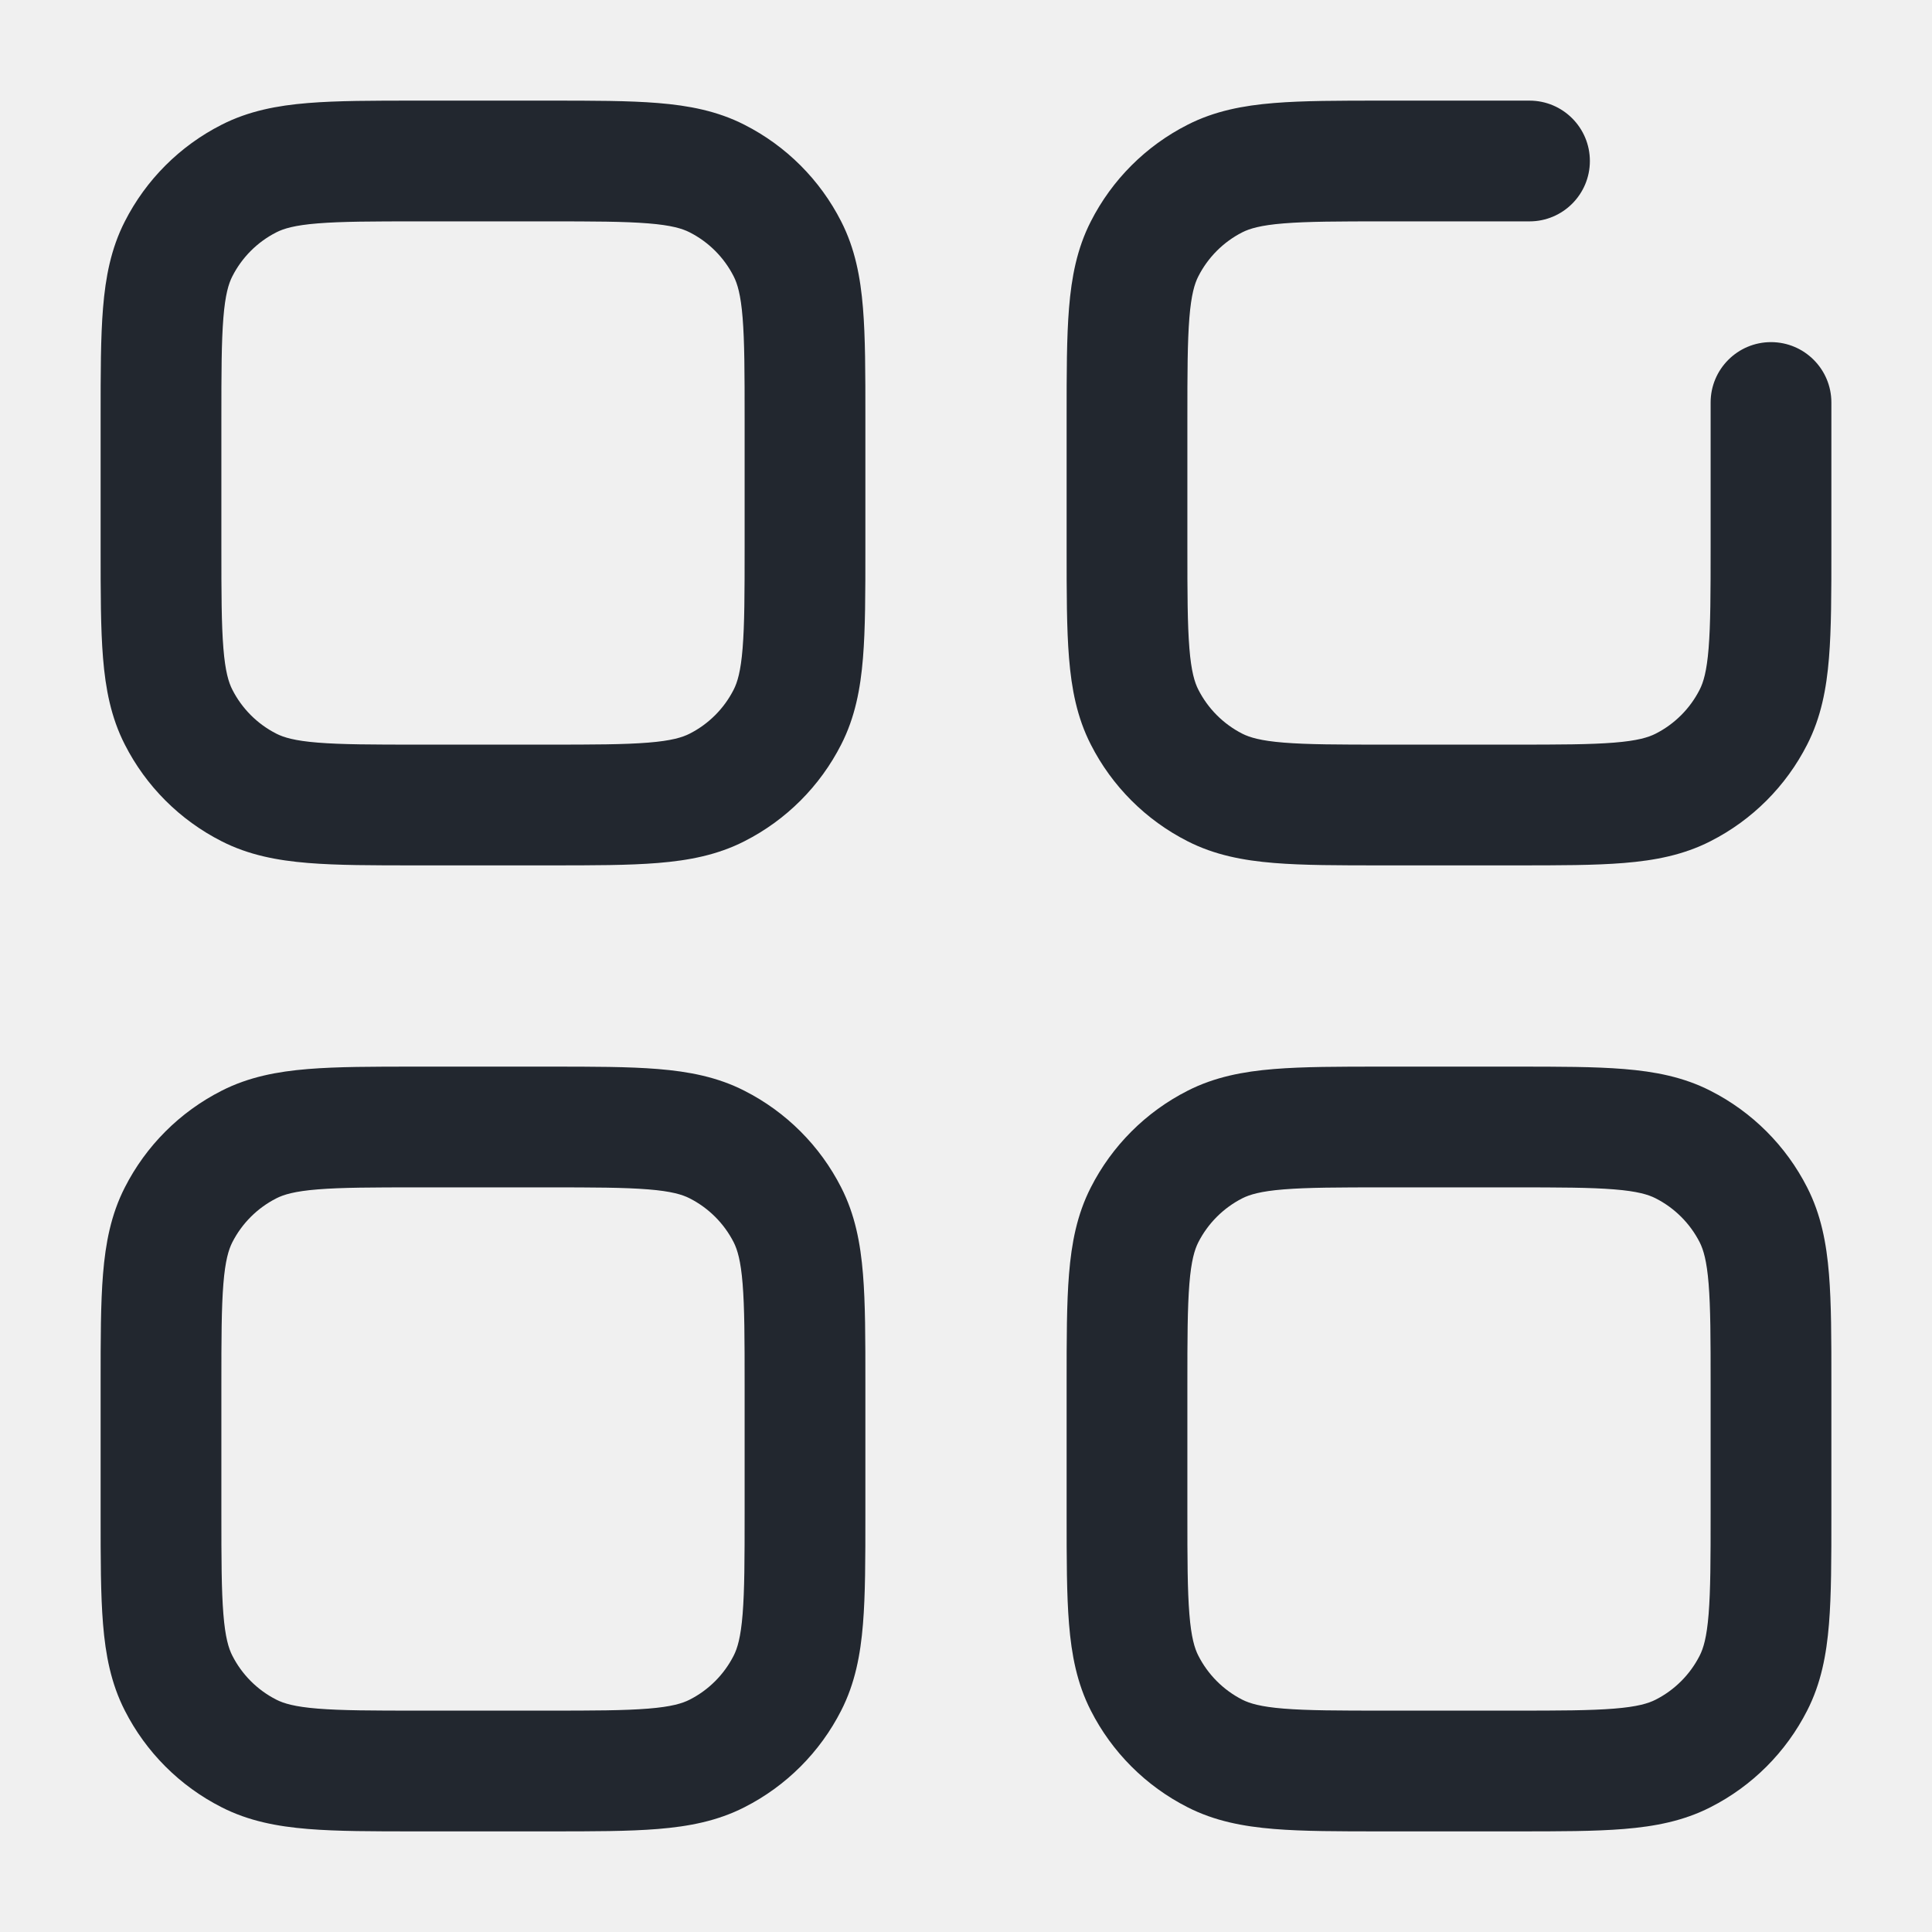
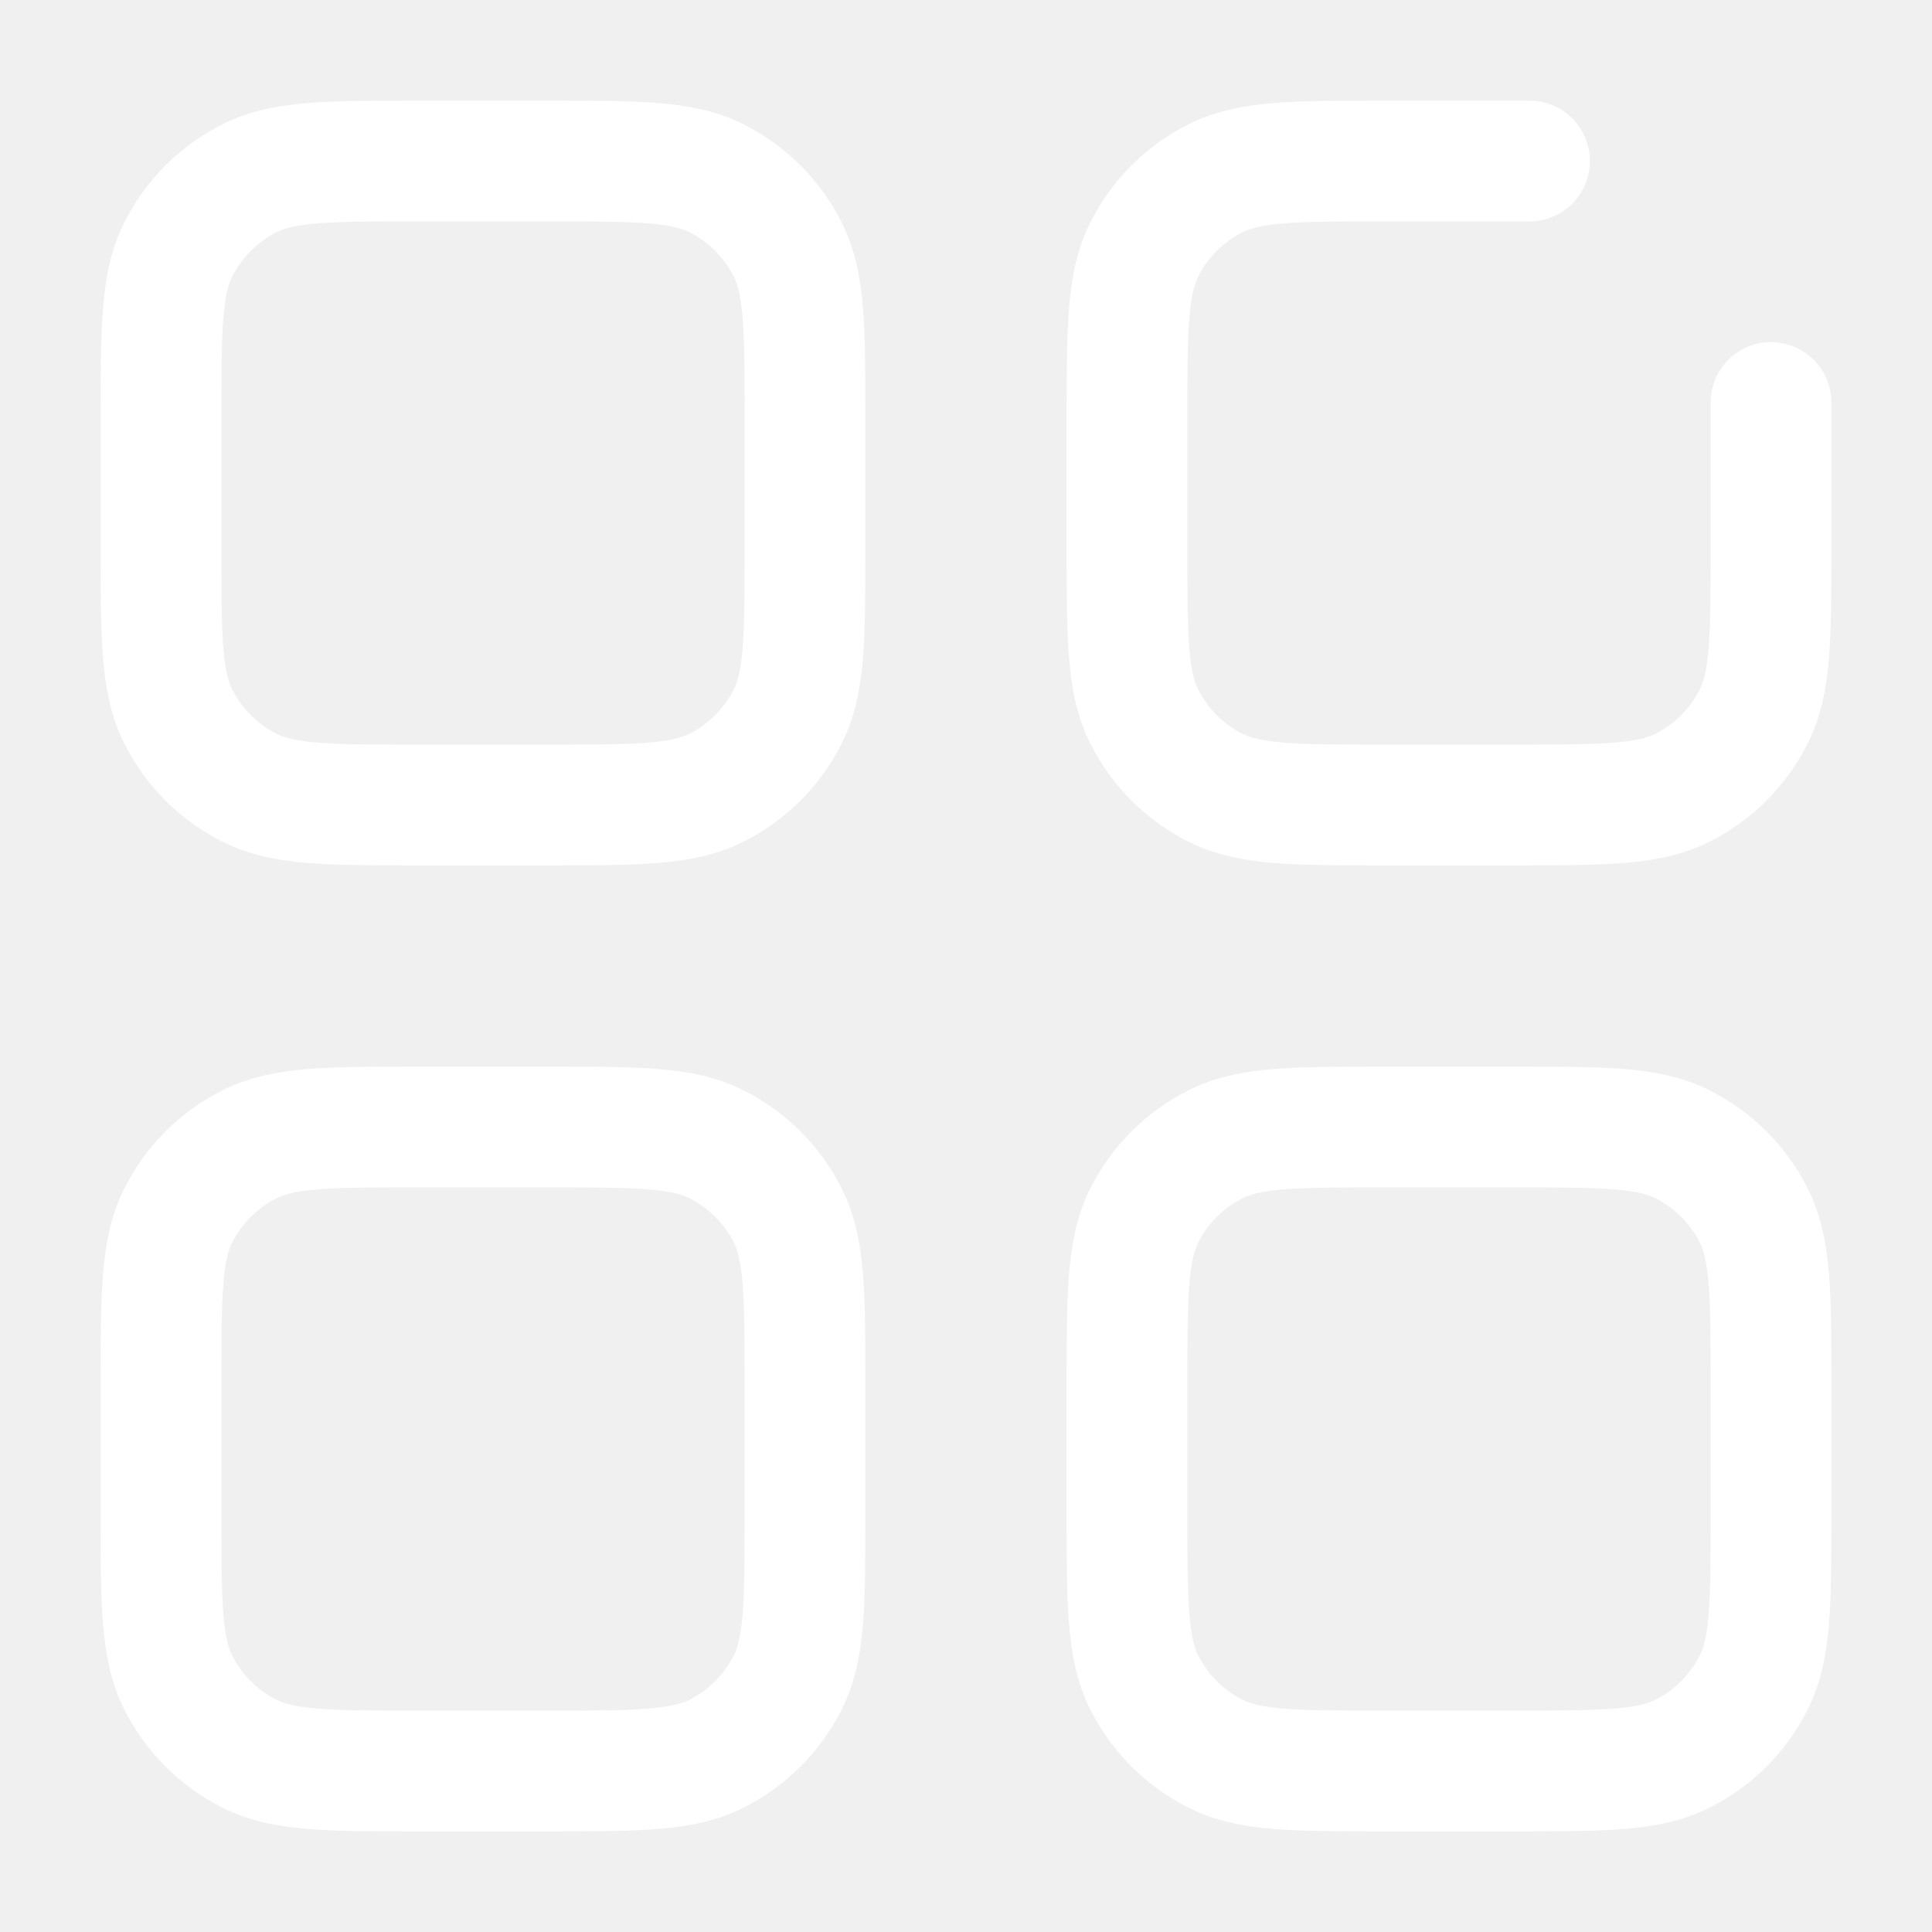
<svg xmlns="http://www.w3.org/2000/svg" width="24" height="24" viewBox="0 0 24 24" fill="none">
-   <path fill-rule="evenodd" clip-rule="evenodd" d="M5.2 1.25L5.17 1.25C4.635 1.25 4.19 1.25 3.825 1.28C3.445 1.311 3.089 1.378 2.752 1.55C2.234 1.813 1.813 2.234 1.55 2.752C1.378 3.089 1.311 3.445 1.28 3.825C1.25 4.19 1.25 4.635 1.25 5.17L1.25 5.2V6.8L1.25 6.83C1.25 7.365 1.25 7.81 1.28 8.175C1.311 8.555 1.378 8.911 1.55 9.248C1.813 9.766 2.234 10.187 2.752 10.45C3.089 10.622 3.445 10.689 3.825 10.72C4.19 10.75 4.635 10.75 5.17 10.75H5.17H5.2H6.8H6.83H6.83C7.365 10.75 7.81 10.75 8.175 10.72C8.555 10.689 8.911 10.622 9.248 10.45C9.766 10.187 10.187 9.766 10.45 9.248C10.622 8.911 10.689 8.555 10.72 8.175C10.75 7.81 10.75 7.365 10.75 6.83V6.83V6.8V5.2V5.17V5.17C10.75 4.635 10.75 4.19 10.72 3.825C10.689 3.445 10.622 3.089 10.45 2.752C10.187 2.234 9.766 1.813 9.248 1.55C8.911 1.378 8.555 1.311 8.175 1.28C7.81 1.25 7.365 1.25 6.83 1.25L6.8 1.25H5.2ZM3.433 2.886C3.523 2.84 3.66 2.798 3.947 2.775C4.243 2.751 4.628 2.75 5.2 2.75H6.8C7.372 2.75 7.757 2.751 8.053 2.775C8.34 2.798 8.477 2.84 8.567 2.886C8.803 3.006 8.994 3.197 9.114 3.433C9.16 3.523 9.202 3.66 9.225 3.947C9.249 4.243 9.25 4.628 9.25 5.2V6.8C9.25 7.372 9.249 7.757 9.225 8.053C9.202 8.34 9.16 8.477 9.114 8.567C8.994 8.803 8.803 8.994 8.567 9.114C8.477 9.16 8.34 9.202 8.053 9.225C7.757 9.249 7.372 9.25 6.8 9.25H5.2C4.628 9.25 4.243 9.249 3.947 9.225C3.66 9.202 3.523 9.16 3.433 9.114C3.197 8.994 3.006 8.803 2.886 8.567C2.84 8.477 2.798 8.34 2.775 8.053C2.751 7.757 2.75 7.372 2.75 6.8V5.2C2.75 4.628 2.751 4.243 2.775 3.947C2.798 3.66 2.84 3.523 2.886 3.433C3.006 3.197 3.197 3.006 3.433 2.886ZM17.2 1.25L17.17 1.25C16.635 1.25 16.19 1.25 15.825 1.28C15.445 1.311 15.089 1.378 14.752 1.55C14.234 1.813 13.813 2.234 13.55 2.752C13.378 3.089 13.311 3.445 13.28 3.825C13.25 4.19 13.25 4.635 13.25 5.17V5.2V6.8V6.83C13.25 7.365 13.25 7.81 13.28 8.175C13.311 8.555 13.378 8.911 13.55 9.248C13.813 9.766 14.234 10.187 14.752 10.45C15.089 10.622 15.445 10.689 15.825 10.72C16.189 10.75 16.635 10.75 17.169 10.75H17.169H17.2H18.8H18.831H18.831C19.365 10.75 19.81 10.75 20.175 10.72C20.555 10.689 20.911 10.622 21.248 10.45C21.766 10.187 22.187 9.766 22.45 9.248C22.622 8.911 22.689 8.555 22.72 8.175C22.75 7.81 22.75 7.365 22.75 6.831V6.83V6.8V5.5V5C22.75 4.586 22.414 4.25 22 4.25C21.586 4.25 21.25 4.586 21.25 5V5.5V6.8C21.25 7.372 21.249 7.757 21.225 8.053C21.202 8.34 21.16 8.477 21.114 8.567C20.994 8.803 20.803 8.994 20.567 9.114C20.477 9.16 20.34 9.202 20.052 9.225C19.757 9.249 19.372 9.25 18.8 9.25H17.2C16.628 9.25 16.243 9.249 15.947 9.225C15.66 9.202 15.523 9.16 15.432 9.114C15.197 8.994 15.006 8.803 14.886 8.567C14.84 8.477 14.798 8.34 14.775 8.053C14.751 7.757 14.75 7.372 14.75 6.8V5.2C14.75 4.628 14.751 4.243 14.775 3.947C14.798 3.66 14.84 3.523 14.886 3.433C15.006 3.197 15.197 3.006 15.432 2.886C15.523 2.84 15.66 2.798 15.947 2.775C16.243 2.751 16.628 2.75 17.2 2.75H18.5H19C19.414 2.75 19.75 2.414 19.75 2C19.75 1.586 19.414 1.25 19 1.25H18.5H17.2ZM5.17 13.25H5.2H6.8H6.83C7.365 13.25 7.81 13.25 8.175 13.28C8.555 13.311 8.911 13.378 9.248 13.55C9.766 13.813 10.187 14.234 10.45 14.752C10.622 15.089 10.689 15.445 10.72 15.825C10.75 16.189 10.75 16.635 10.75 17.169V17.169V17.2V18.8V18.831V18.831C10.75 19.365 10.75 19.811 10.72 20.175C10.689 20.555 10.622 20.911 10.45 21.248C10.187 21.766 9.766 22.187 9.248 22.45C8.911 22.622 8.555 22.689 8.175 22.72C7.81 22.75 7.365 22.75 6.831 22.75H6.83H6.8H5.2H5.17H5.169C4.635 22.75 4.19 22.75 3.825 22.72C3.445 22.689 3.089 22.622 2.752 22.45C2.234 22.187 1.813 21.766 1.55 21.248C1.378 20.911 1.311 20.555 1.28 20.175C1.25 19.81 1.25 19.365 1.25 18.83L1.25 18.8V17.2L1.25 17.17C1.25 16.635 1.25 16.19 1.28 15.825C1.311 15.445 1.378 15.089 1.55 14.752C1.813 14.234 2.234 13.813 2.752 13.55C3.089 13.378 3.445 13.311 3.825 13.28C4.19 13.25 4.635 13.25 5.17 13.25ZM3.947 14.775C3.66 14.798 3.523 14.84 3.433 14.886C3.197 15.006 3.006 15.197 2.886 15.432C2.84 15.523 2.798 15.66 2.775 15.947C2.751 16.243 2.75 16.628 2.75 17.2V18.8C2.75 19.372 2.751 19.757 2.775 20.052C2.798 20.34 2.84 20.477 2.886 20.567C3.006 20.803 3.197 20.994 3.433 21.114C3.523 21.16 3.66 21.202 3.947 21.225C4.243 21.249 4.628 21.25 5.2 21.25H6.8C7.372 21.25 7.757 21.249 8.053 21.225C8.34 21.202 8.477 21.16 8.567 21.114C8.803 20.994 8.994 20.803 9.114 20.567C9.16 20.477 9.202 20.34 9.225 20.052C9.249 19.757 9.25 19.372 9.25 18.8V17.2C9.25 16.628 9.249 16.243 9.225 15.947C9.202 15.66 9.16 15.523 9.114 15.432C8.994 15.197 8.803 15.006 8.567 14.886C8.477 14.84 8.34 14.798 8.053 14.775C7.757 14.751 7.372 14.75 6.8 14.75H5.2C4.628 14.75 4.243 14.751 3.947 14.775ZM17.2 13.25H17.17C16.635 13.25 16.19 13.25 15.825 13.28C15.445 13.311 15.089 13.378 14.752 13.55C14.234 13.813 13.813 14.234 13.55 14.752C13.378 15.089 13.311 15.445 13.28 15.825C13.25 16.19 13.25 16.635 13.25 17.17V17.2V18.8V18.83C13.25 19.365 13.25 19.81 13.28 20.175C13.311 20.555 13.378 20.911 13.55 21.248C13.813 21.766 14.234 22.187 14.752 22.45C15.089 22.622 15.445 22.689 15.825 22.72C16.189 22.75 16.635 22.75 17.169 22.75H17.169H17.2H18.8H18.831H18.831C19.365 22.75 19.811 22.75 20.175 22.72C20.555 22.689 20.911 22.622 21.248 22.45C21.766 22.187 22.187 21.766 22.45 21.248C22.622 20.911 22.689 20.555 22.72 20.175C22.75 19.811 22.75 19.365 22.75 18.831V18.831V18.8V17.2V17.169V17.169C22.75 16.635 22.75 16.189 22.72 15.825C22.689 15.445 22.622 15.089 22.45 14.752C22.187 14.234 21.766 13.813 21.248 13.55C20.911 13.378 20.555 13.311 20.175 13.28C19.81 13.25 19.365 13.25 18.83 13.25H18.8H17.2ZM15.432 14.886C15.523 14.84 15.66 14.798 15.947 14.775C16.243 14.751 16.628 14.75 17.2 14.75H18.8C19.372 14.75 19.757 14.751 20.052 14.775C20.34 14.798 20.477 14.84 20.567 14.886C20.803 15.006 20.994 15.197 21.114 15.432C21.16 15.523 21.202 15.66 21.225 15.947C21.249 16.243 21.25 16.628 21.25 17.2V18.8C21.25 19.372 21.249 19.757 21.225 20.052C21.202 20.34 21.16 20.477 21.114 20.567C20.994 20.803 20.803 20.994 20.567 21.114C20.477 21.16 20.34 21.202 20.052 21.225C19.757 21.249 19.372 21.25 18.8 21.25H17.2C16.628 21.25 16.243 21.249 15.947 21.225C15.66 21.202 15.523 21.16 15.432 21.114C15.197 20.994 15.006 20.803 14.886 20.567C14.84 20.477 14.798 20.34 14.775 20.052C14.751 19.757 14.75 19.372 14.75 18.8V17.2C14.75 16.628 14.751 16.243 14.775 15.947C14.798 15.66 14.84 15.523 14.886 15.432C15.006 15.197 15.197 15.006 15.432 14.886Z" fill="#22272F" />
+   <path fill-rule="evenodd" clip-rule="evenodd" d="M5.2 1.25L5.17 1.25C4.635 1.25 4.19 1.25 3.825 1.28C3.445 1.311 3.089 1.378 2.752 1.55C2.234 1.813 1.813 2.234 1.55 2.752C1.378 3.089 1.311 3.445 1.28 3.825C1.25 4.19 1.25 4.635 1.25 5.17L1.25 5.2V6.8L1.25 6.83C1.25 7.365 1.25 7.81 1.28 8.175C1.311 8.555 1.378 8.911 1.55 9.248C1.813 9.766 2.234 10.187 2.752 10.45C3.089 10.622 3.445 10.689 3.825 10.72C4.19 10.75 4.635 10.75 5.17 10.75H5.17H5.2H6.8H6.83H6.83C7.365 10.75 7.81 10.75 8.175 10.72C8.555 10.689 8.911 10.622 9.248 10.45C9.766 10.187 10.187 9.766 10.45 9.248C10.622 8.911 10.689 8.555 10.72 8.175C10.75 7.81 10.75 7.365 10.75 6.83V6.83V6.8V5.2V5.17V5.17C10.75 4.635 10.75 4.19 10.72 3.825C10.689 3.445 10.622 3.089 10.45 2.752C10.187 2.234 9.766 1.813 9.248 1.55C8.911 1.378 8.555 1.311 8.175 1.28C7.81 1.25 7.365 1.25 6.83 1.25L6.8 1.25H5.2ZM3.433 2.886C3.523 2.84 3.66 2.798 3.947 2.775C4.243 2.751 4.628 2.75 5.2 2.75H6.8C7.372 2.75 7.757 2.751 8.053 2.775C8.34 2.798 8.477 2.84 8.567 2.886C8.803 3.006 8.994 3.197 9.114 3.433C9.16 3.523 9.202 3.66 9.225 3.947C9.249 4.243 9.25 4.628 9.25 5.2V6.8C9.25 7.372 9.249 7.757 9.225 8.053C9.202 8.34 9.16 8.477 9.114 8.567C8.994 8.803 8.803 8.994 8.567 9.114C8.477 9.16 8.34 9.202 8.053 9.225C7.757 9.249 7.372 9.25 6.8 9.25H5.2C4.628 9.25 4.243 9.249 3.947 9.225C3.66 9.202 3.523 9.16 3.433 9.114C3.197 8.994 3.006 8.803 2.886 8.567C2.84 8.477 2.798 8.34 2.775 8.053C2.751 7.757 2.75 7.372 2.75 6.8V5.2C2.75 4.628 2.751 4.243 2.775 3.947C2.798 3.66 2.84 3.523 2.886 3.433C3.006 3.197 3.197 3.006 3.433 2.886ZM17.2 1.25L17.17 1.25C16.635 1.25 16.19 1.25 15.825 1.28C15.445 1.311 15.089 1.378 14.752 1.55C14.234 1.813 13.813 2.234 13.55 2.752C13.378 3.089 13.311 3.445 13.28 3.825C13.25 4.19 13.25 4.635 13.25 5.17V5.2V6.8V6.83C13.25 7.365 13.25 7.81 13.28 8.175C13.311 8.555 13.378 8.911 13.55 9.248C13.813 9.766 14.234 10.187 14.752 10.45C15.089 10.622 15.445 10.689 15.825 10.72C16.189 10.75 16.635 10.75 17.169 10.75H17.169H17.2H18.8H18.831H18.831C19.365 10.75 19.81 10.75 20.175 10.72C20.555 10.689 20.911 10.622 21.248 10.45C21.766 10.187 22.187 9.766 22.45 9.248C22.622 8.911 22.689 8.555 22.72 8.175C22.75 7.81 22.75 7.365 22.75 6.831V6.83V6.8V5.5V5C22.75 4.586 22.414 4.25 22 4.25C21.586 4.25 21.25 4.586 21.25 5V5.5V6.8C21.25 7.372 21.249 7.757 21.225 8.053C21.202 8.34 21.16 8.477 21.114 8.567C20.994 8.803 20.803 8.994 20.567 9.114C20.477 9.16 20.34 9.202 20.052 9.225C19.757 9.249 19.372 9.25 18.8 9.25H17.2C16.628 9.25 16.243 9.249 15.947 9.225C15.66 9.202 15.523 9.16 15.432 9.114C15.197 8.994 15.006 8.803 14.886 8.567C14.84 8.477 14.798 8.34 14.775 8.053C14.751 7.757 14.75 7.372 14.75 6.8V5.2C14.75 4.628 14.751 4.243 14.775 3.947C14.798 3.66 14.84 3.523 14.886 3.433C15.006 3.197 15.197 3.006 15.432 2.886C15.523 2.84 15.66 2.798 15.947 2.775C16.243 2.751 16.628 2.75 17.2 2.75H18.5H19C19.414 2.75 19.75 2.414 19.75 2C19.75 1.586 19.414 1.25 19 1.25H18.5H17.2ZM5.17 13.25H5.2H6.8H6.83C7.365 13.25 7.81 13.25 8.175 13.28C8.555 13.311 8.911 13.378 9.248 13.55C9.766 13.813 10.187 14.234 10.45 14.752C10.622 15.089 10.689 15.445 10.72 15.825C10.75 16.189 10.75 16.635 10.75 17.169V17.169V17.2V18.8V18.831V18.831C10.75 19.365 10.75 19.811 10.72 20.175C10.689 20.555 10.622 20.911 10.45 21.248C10.187 21.766 9.766 22.187 9.248 22.45C8.911 22.622 8.555 22.689 8.175 22.72C7.81 22.75 7.365 22.75 6.831 22.75H6.83H6.8H5.2H5.17H5.169C4.635 22.75 4.19 22.75 3.825 22.72C3.445 22.689 3.089 22.622 2.752 22.45C2.234 22.187 1.813 21.766 1.55 21.248C1.378 20.911 1.311 20.555 1.28 20.175C1.25 19.81 1.25 19.365 1.25 18.83L1.25 18.8V17.2L1.25 17.17C1.25 16.635 1.25 16.19 1.28 15.825C1.311 15.445 1.378 15.089 1.55 14.752C1.813 14.234 2.234 13.813 2.752 13.55C3.089 13.378 3.445 13.311 3.825 13.28C4.19 13.25 4.635 13.25 5.17 13.25ZM3.947 14.775C3.66 14.798 3.523 14.84 3.433 14.886C3.197 15.006 3.006 15.197 2.886 15.432C2.84 15.523 2.798 15.66 2.775 15.947C2.751 16.243 2.75 16.628 2.75 17.2V18.8C2.75 19.372 2.751 19.757 2.775 20.052C2.798 20.34 2.84 20.477 2.886 20.567C3.006 20.803 3.197 20.994 3.433 21.114C3.523 21.16 3.66 21.202 3.947 21.225C4.243 21.249 4.628 21.25 5.2 21.25H6.8C7.372 21.25 7.757 21.249 8.053 21.225C8.34 21.202 8.477 21.16 8.567 21.114C8.803 20.994 8.994 20.803 9.114 20.567C9.16 20.477 9.202 20.34 9.225 20.052C9.249 19.757 9.25 19.372 9.25 18.8V17.2C9.25 16.628 9.249 16.243 9.225 15.947C9.202 15.66 9.16 15.523 9.114 15.432C8.994 15.197 8.803 15.006 8.567 14.886C8.477 14.84 8.34 14.798 8.053 14.775C7.757 14.751 7.372 14.75 6.8 14.75H5.2C4.628 14.75 4.243 14.751 3.947 14.775ZM17.2 13.25H17.17C16.635 13.25 16.19 13.25 15.825 13.28C15.445 13.311 15.089 13.378 14.752 13.55C14.234 13.813 13.813 14.234 13.55 14.752C13.378 15.089 13.311 15.445 13.28 15.825C13.25 16.19 13.25 16.635 13.25 17.17V17.2V18.8V18.83C13.25 19.365 13.25 19.81 13.28 20.175C13.311 20.555 13.378 20.911 13.55 21.248C13.813 21.766 14.234 22.187 14.752 22.45C15.089 22.622 15.445 22.689 15.825 22.72C16.189 22.75 16.635 22.75 17.169 22.75H17.169H17.2H18.8H18.831H18.831C19.365 22.75 19.811 22.75 20.175 22.72C20.555 22.689 20.911 22.622 21.248 22.45C21.766 22.187 22.187 21.766 22.45 21.248C22.622 20.911 22.689 20.555 22.72 20.175C22.75 19.811 22.75 19.365 22.75 18.831V18.831V18.8V17.2V17.169V17.169C22.75 16.635 22.75 16.189 22.72 15.825C22.689 15.445 22.622 15.089 22.45 14.752C22.187 14.234 21.766 13.813 21.248 13.55C20.911 13.378 20.555 13.311 20.175 13.28C19.81 13.25 19.365 13.25 18.83 13.25H18.8H17.2ZM15.432 14.886C15.523 14.84 15.66 14.798 15.947 14.775C16.243 14.751 16.628 14.75 17.2 14.75H18.8C19.372 14.75 19.757 14.751 20.052 14.775C20.34 14.798 20.477 14.84 20.567 14.886C20.803 15.006 20.994 15.197 21.114 15.432C21.16 15.523 21.202 15.66 21.225 15.947C21.249 16.243 21.25 16.628 21.25 17.2V18.8C21.25 19.372 21.249 19.757 21.225 20.052C21.202 20.34 21.16 20.477 21.114 20.567C20.994 20.803 20.803 20.994 20.567 21.114C20.477 21.16 20.34 21.202 20.052 21.225C19.757 21.249 19.372 21.25 18.8 21.25H17.2C16.628 21.25 16.243 21.249 15.947 21.225C15.66 21.202 15.523 21.16 15.432 21.114C15.197 20.994 15.006 20.803 14.886 20.567C14.84 20.477 14.798 20.34 14.775 20.052C14.751 19.757 14.75 19.372 14.75 18.8V17.2C14.75 16.628 14.751 16.243 14.775 15.947C14.798 15.66 14.84 15.523 14.886 15.432C15.006 15.197 15.197 15.006 15.432 14.886Z" fill="#fff" />
</svg>
